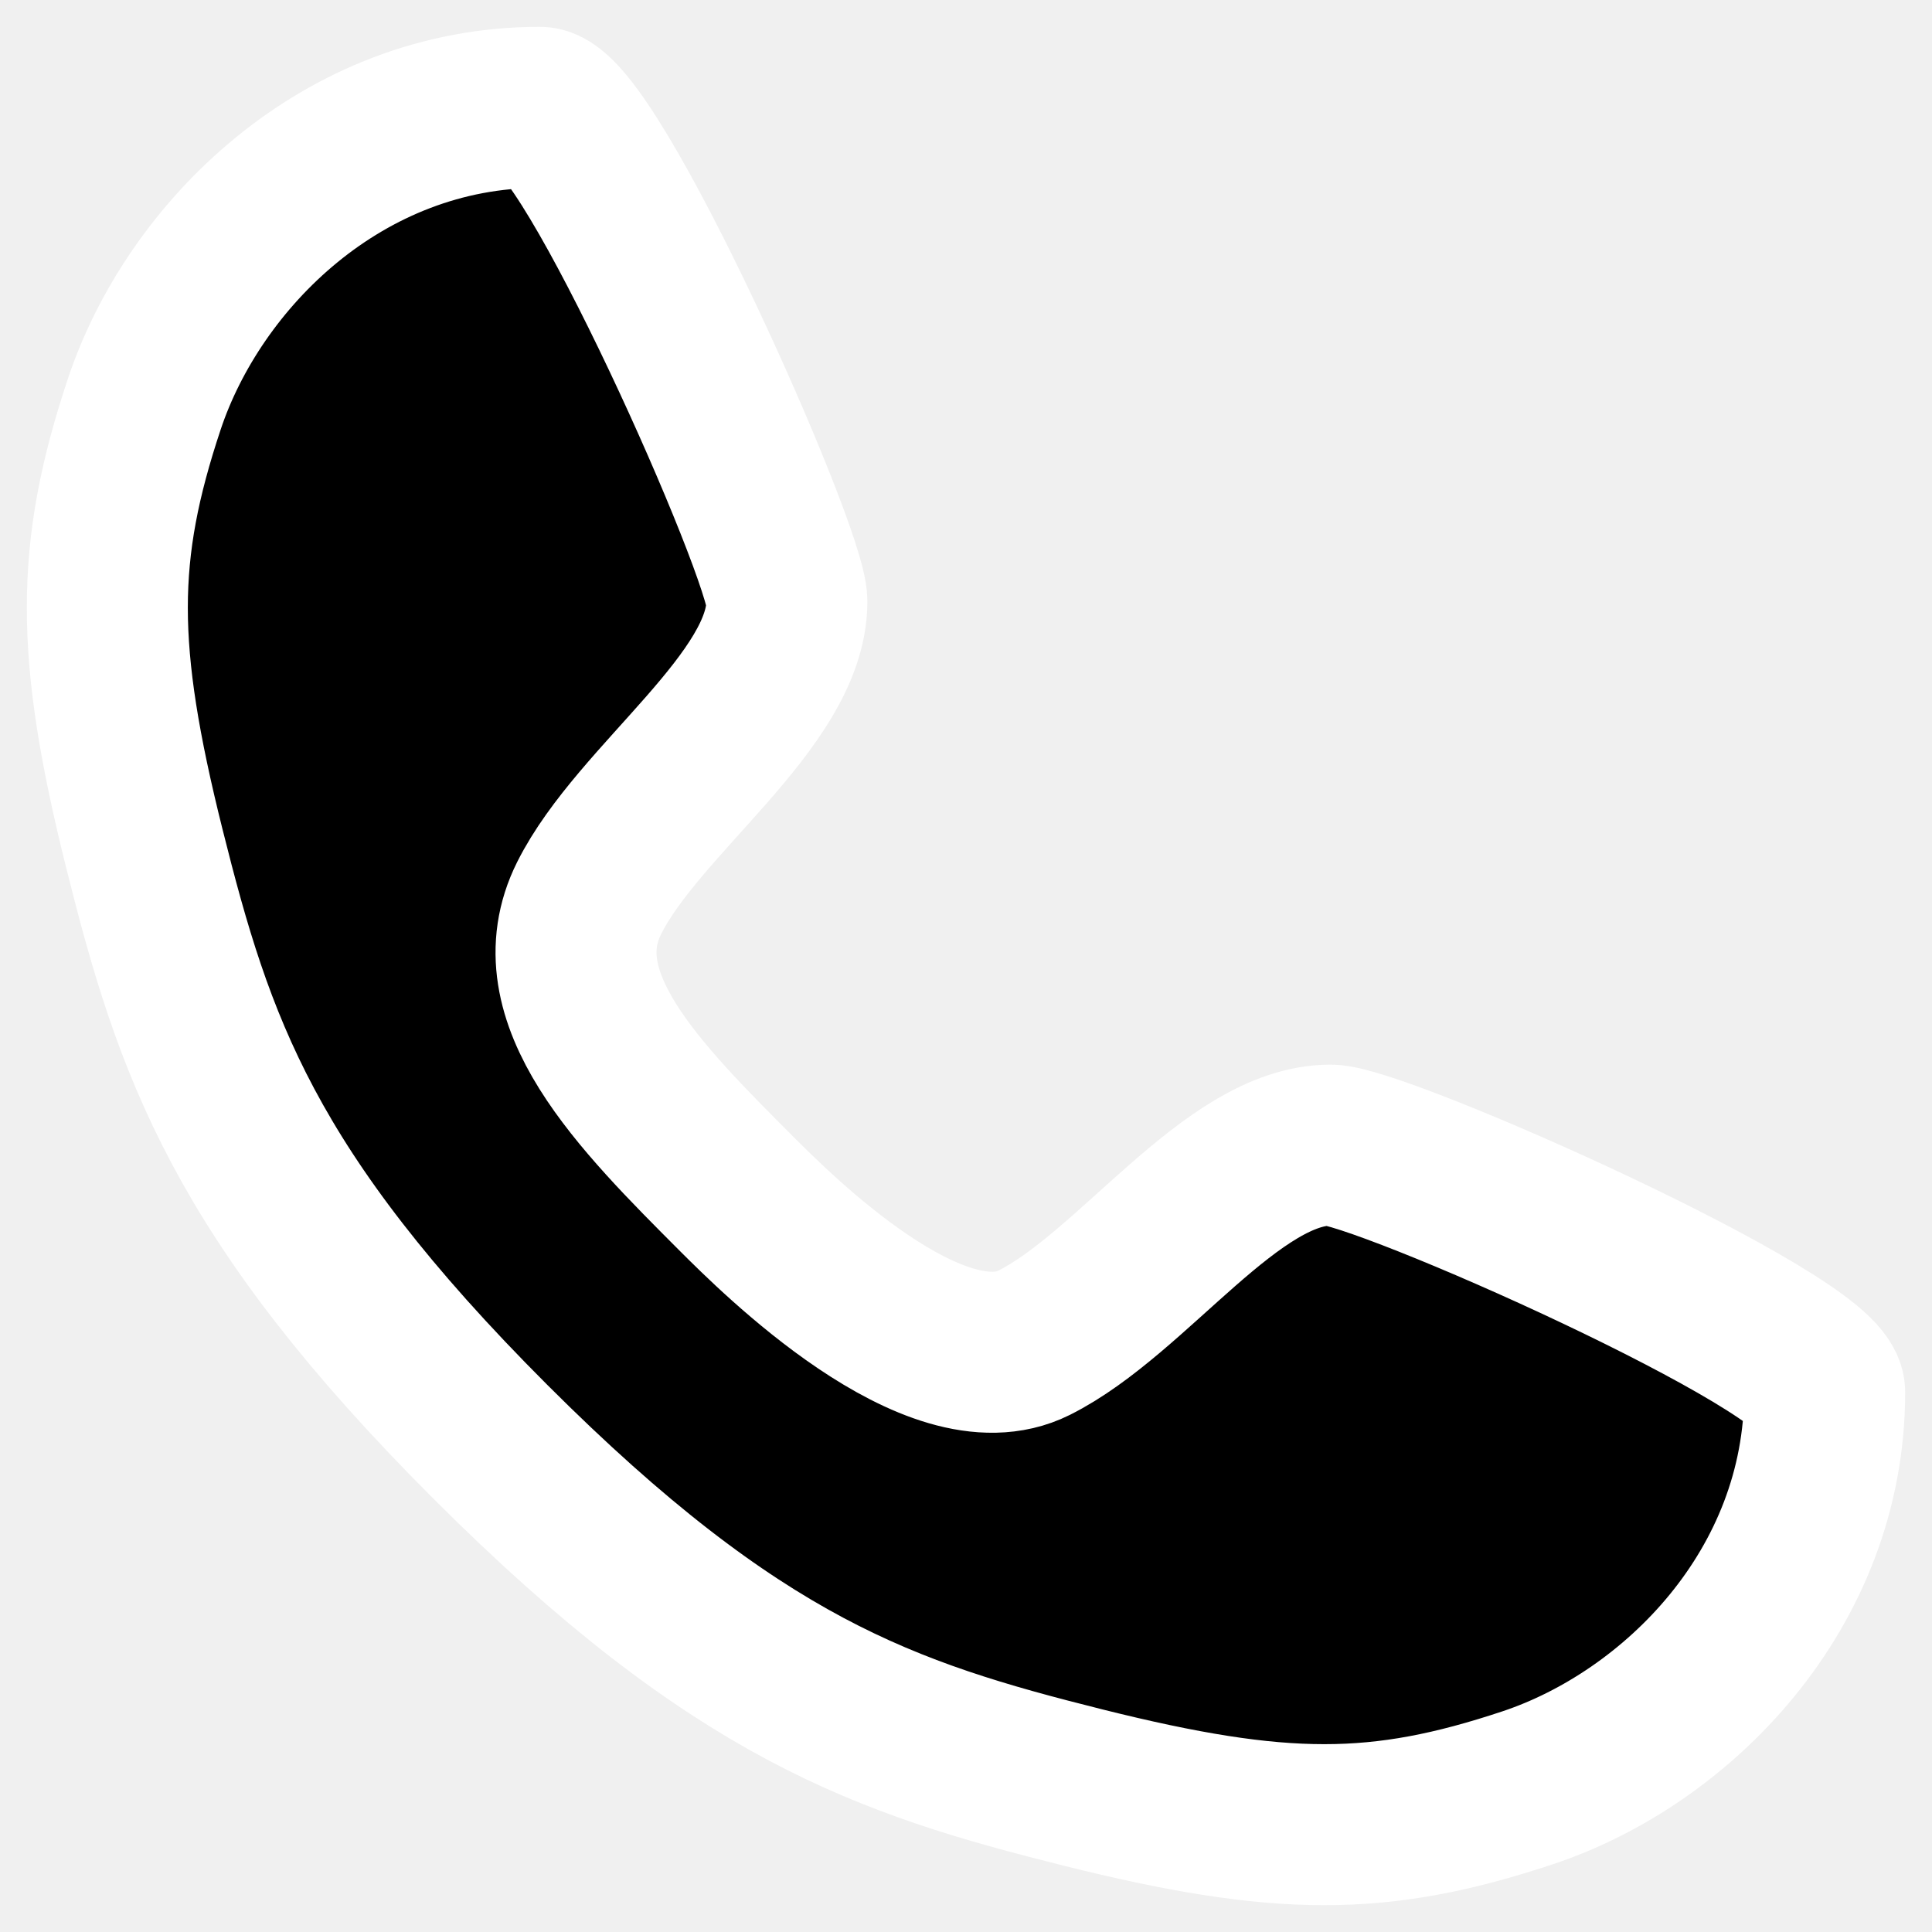
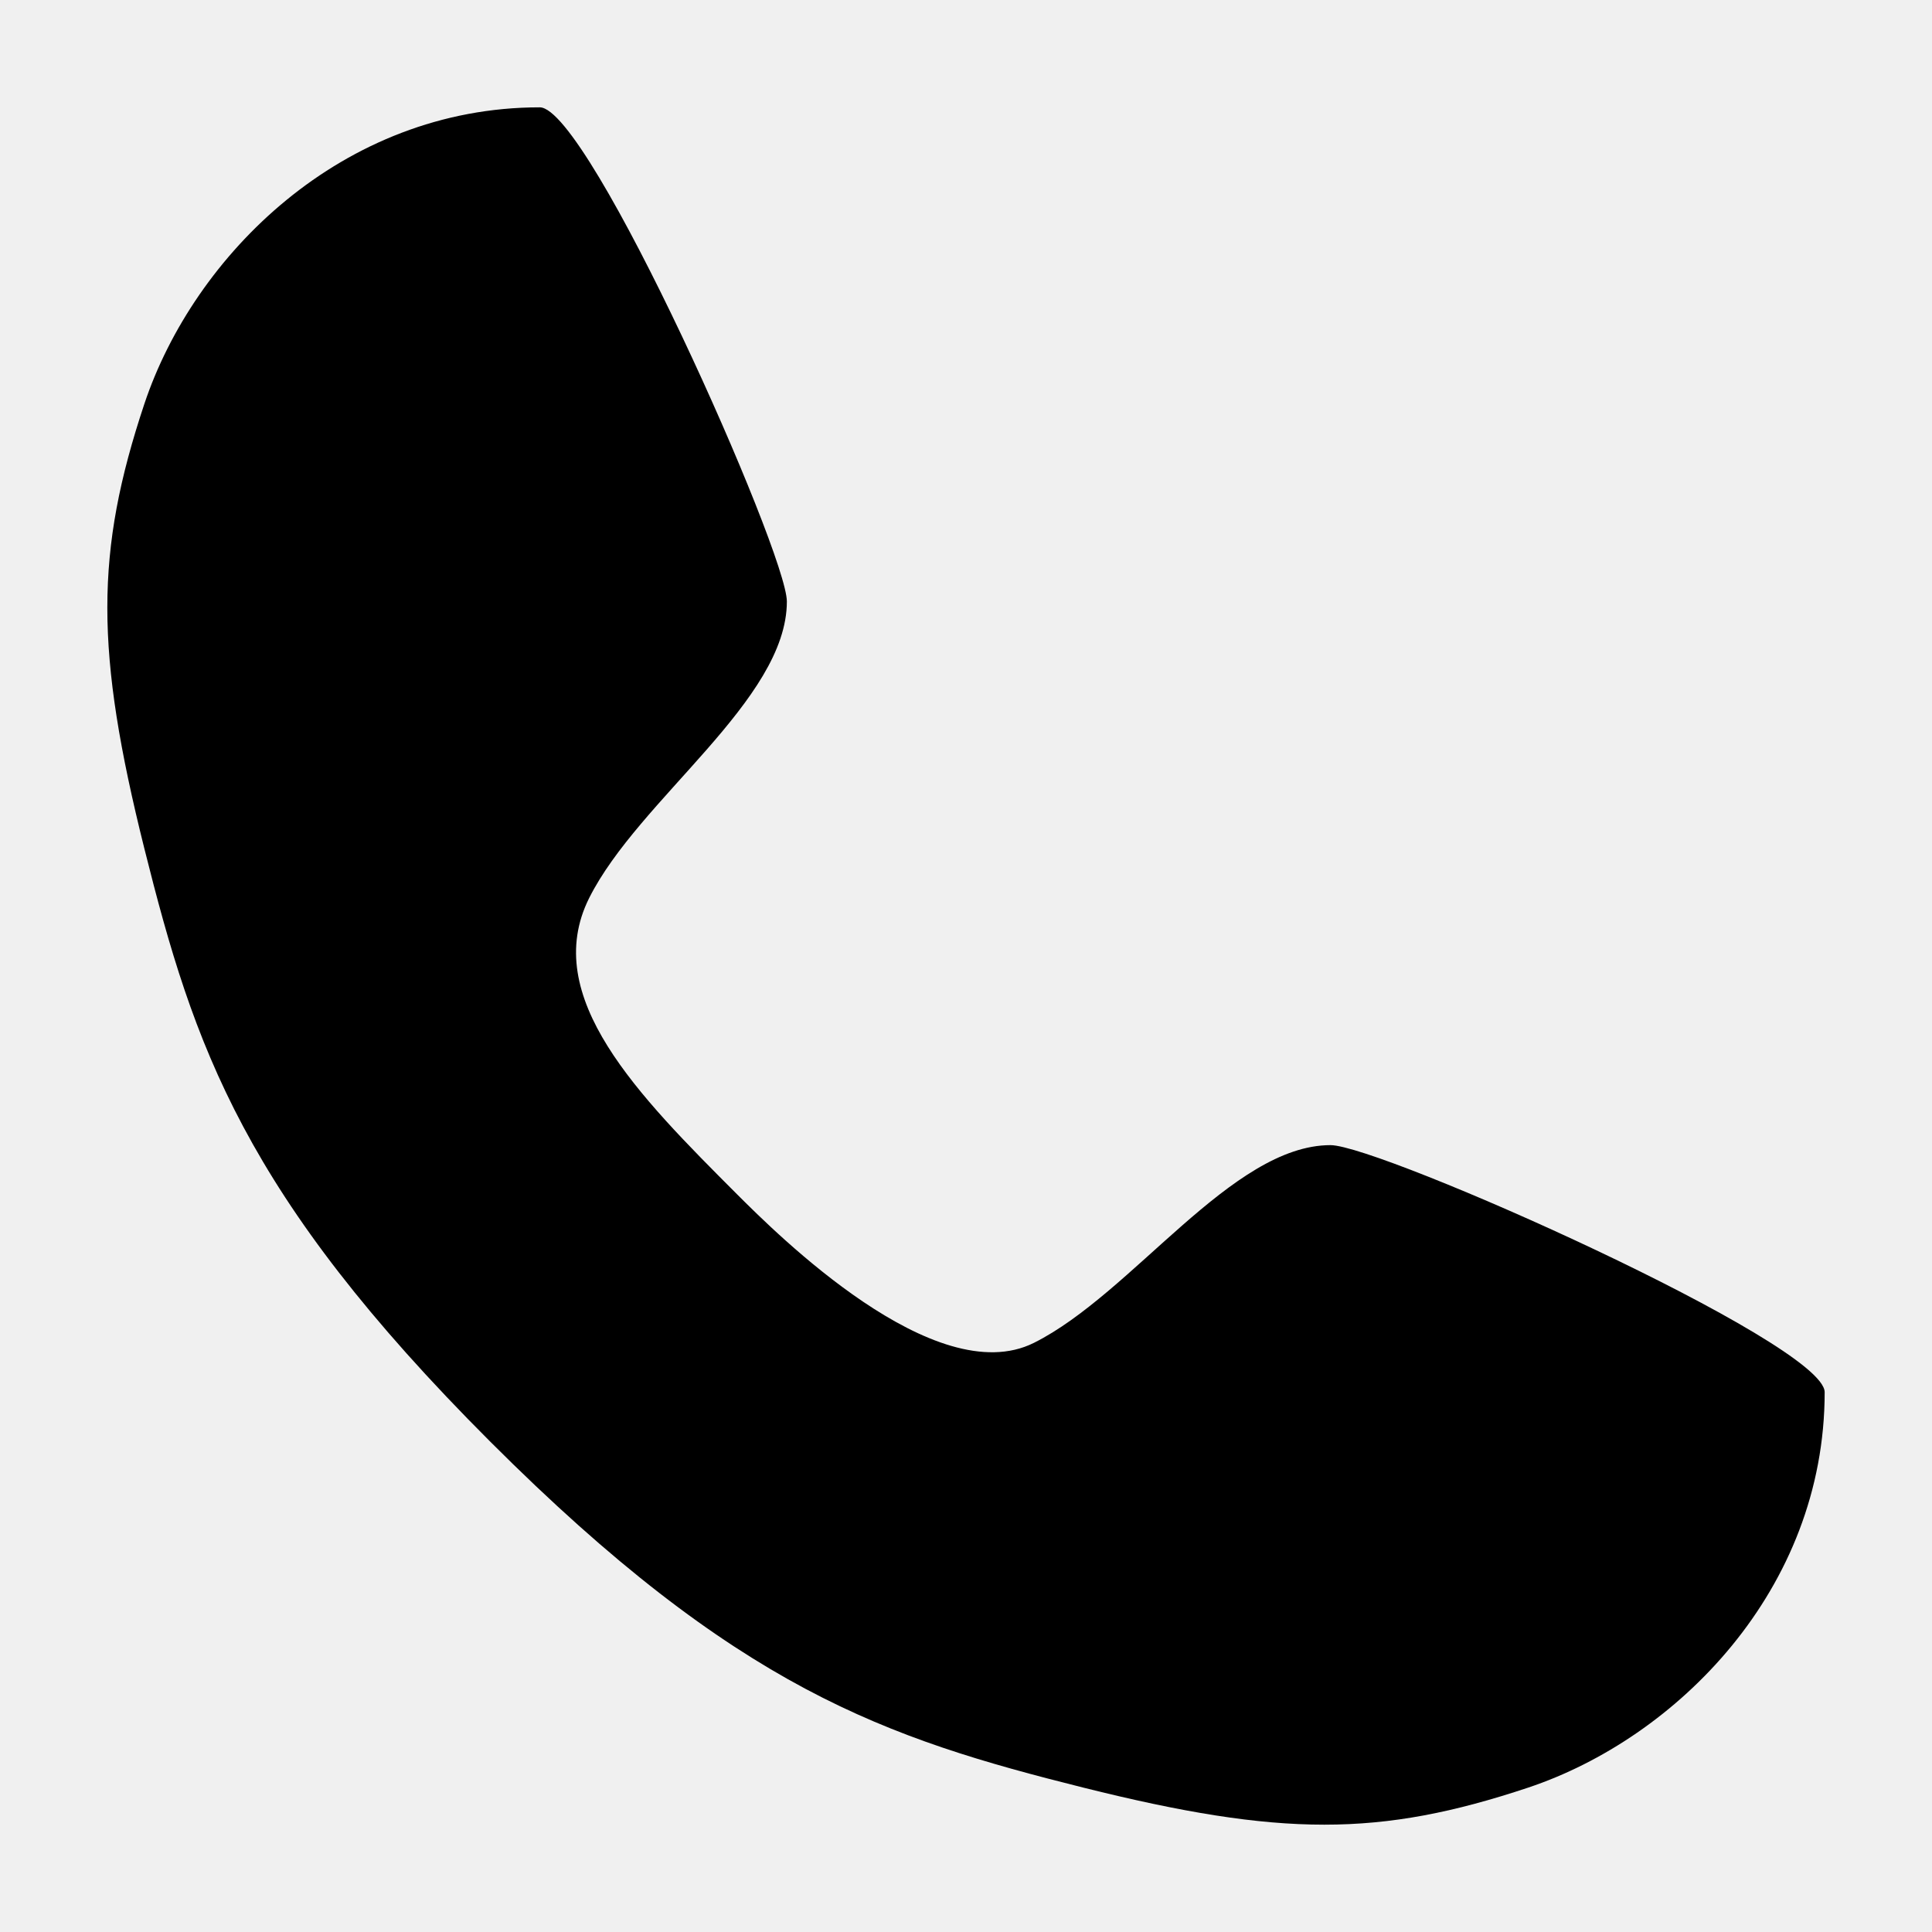
<svg xmlns="http://www.w3.org/2000/svg" width="18" height="18" viewBox="0 0 18 18">
-   <path d="M5.029 1C5.489 1 7.331 5.144 7.331 5.604C7.331 6.525 5.95 7.446 5.489 8.367C5.029 9.288 5.95 10.209 6.87 11.13C7.23 11.489 8.712 12.971 9.633 12.511C10.554 12.05 11.475 10.669 12.396 10.669C12.856 10.669 17 12.511 17 12.971C17 14.813 15.619 16.194 14.237 16.655C12.856 17.115 11.935 17.115 10.094 16.655C8.252 16.194 6.87 15.734 4.568 13.432C2.266 11.13 1.806 9.748 1.345 7.906C0.885 6.065 0.885 5.144 1.345 3.763C1.806 2.381 3.187 1 5.029 1Z" stroke="white" stroke-width="1.5" stroke-linecap="round" stroke-linejoin="round" />
+   <path d="M5.029 1C5.489 1 7.331 5.144 7.331 5.604C7.331 6.525 5.95 7.446 5.489 8.367C5.029 9.288 5.95 10.209 6.87 11.13C7.23 11.489 8.712 12.971 9.633 12.511C10.554 12.05 11.475 10.669 12.396 10.669C12.856 10.669 17 12.511 17 12.971C17 14.813 15.619 16.194 14.237 16.655C12.856 17.115 11.935 17.115 10.094 16.655C8.252 16.194 6.87 15.734 4.568 13.432C2.266 11.13 1.806 9.748 1.345 7.906C0.885 6.065 0.885 5.144 1.345 3.763C1.806 2.381 3.187 1 5.029 1Z" stroke-width="1.5" stroke-linecap="round" stroke-linejoin="round" />
</svg>
